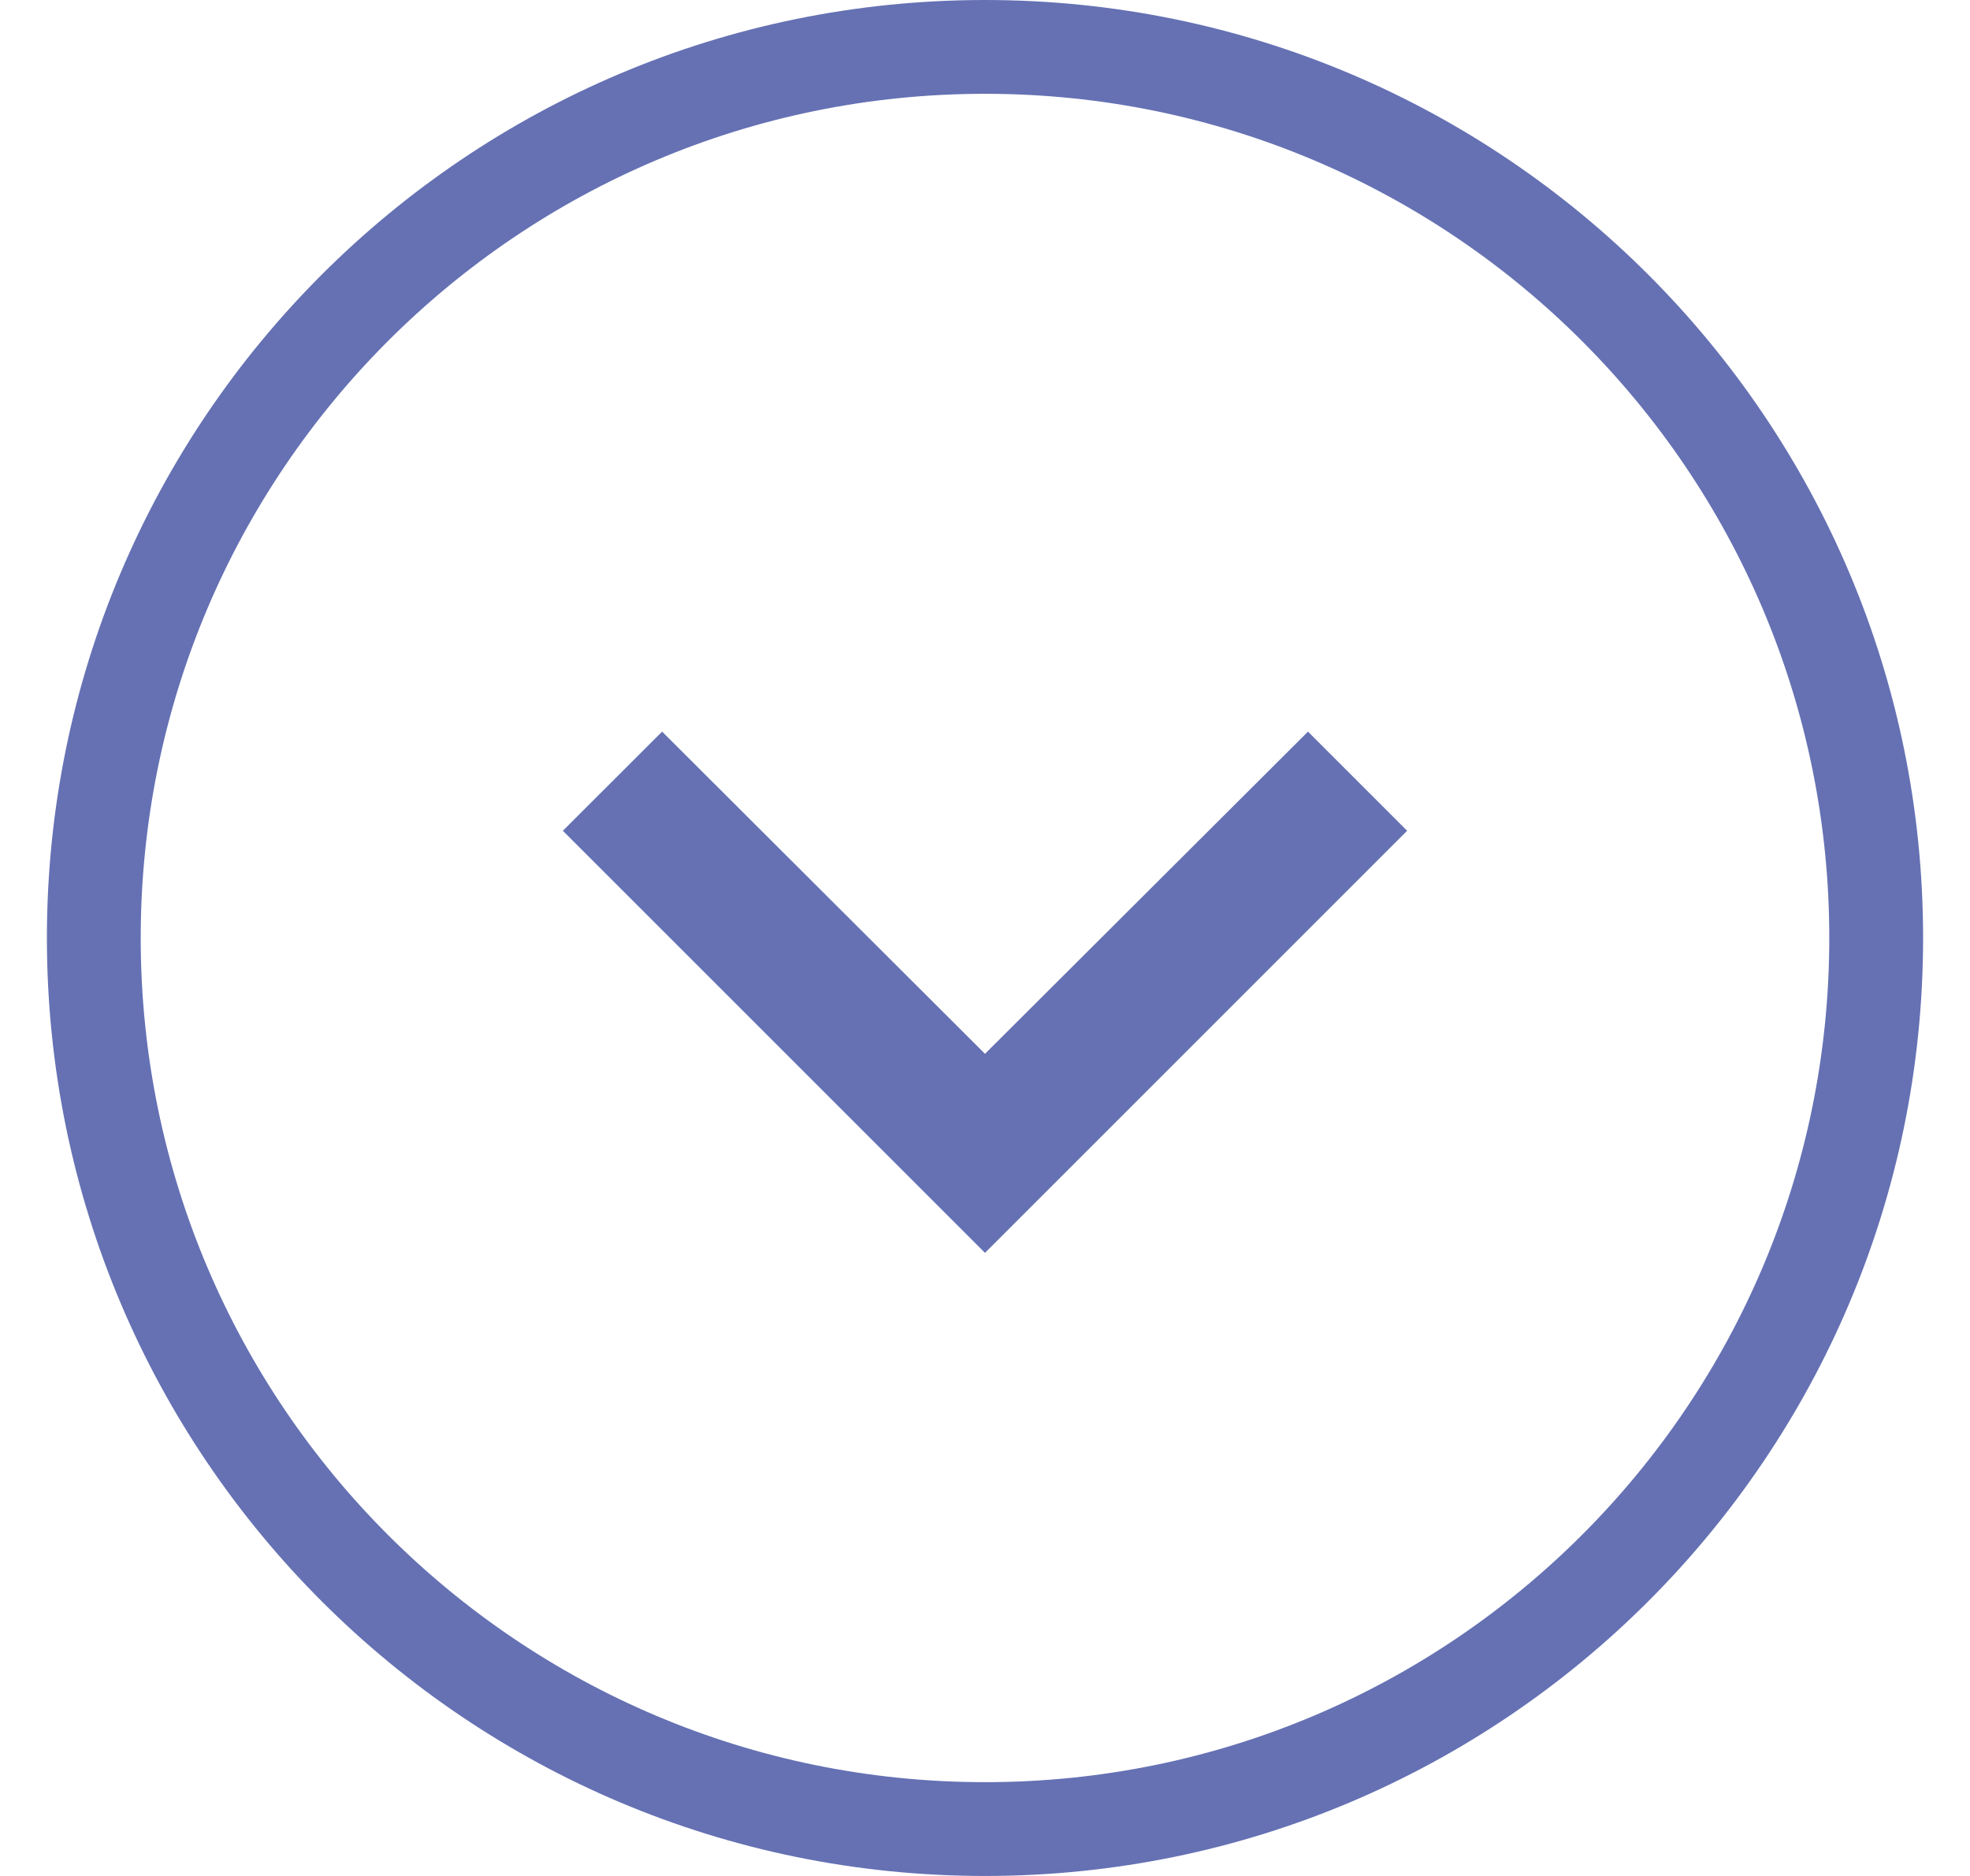
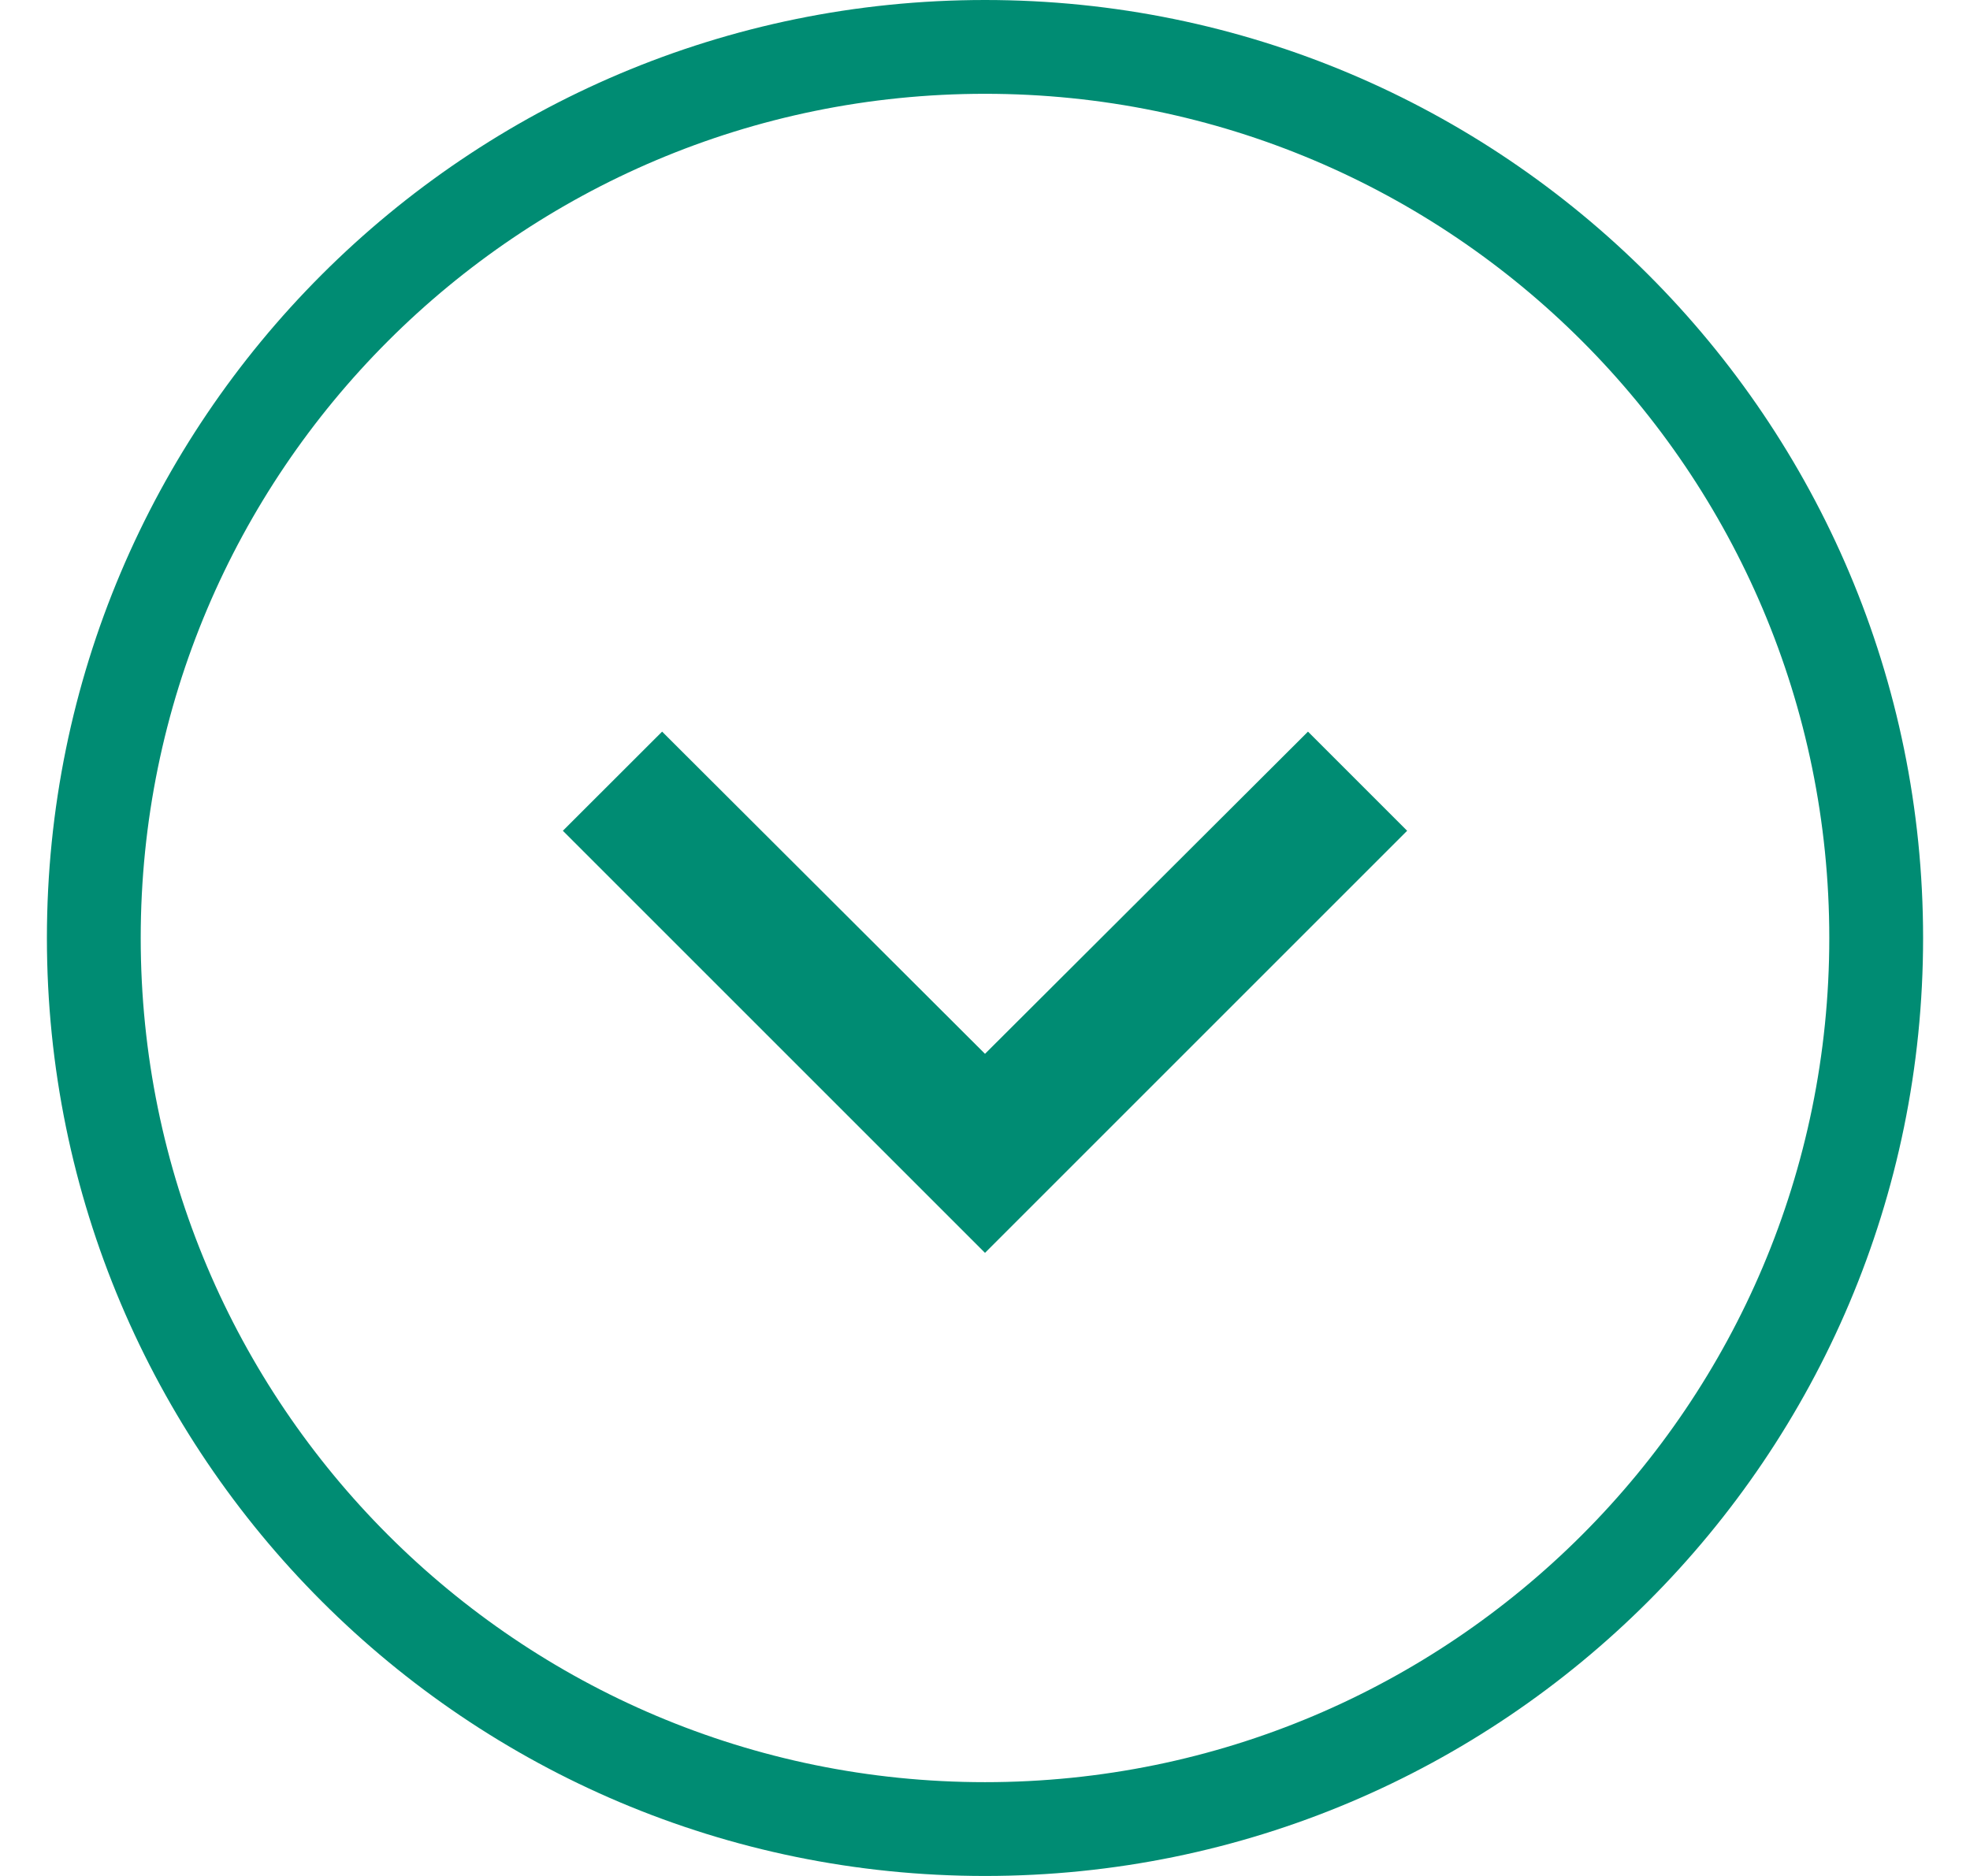
<svg xmlns="http://www.w3.org/2000/svg" width="21" height="20" viewBox="0 0 21 20" fill="none">
-   <path fill-rule="evenodd" clip-rule="evenodd" d="M19.5 10C19.5 14.971 15.471 19 10.5 19C5.529 19 1.5 14.971 1.5 10C1.5 5.029 5.529 1 10.5 1C15.471 1 19.5 5.029 19.5 10ZM20.5 10C20.5 15.523 16.023 20 10.5 20C4.977 20 0.5 15.523 0.5 10C0.5 4.477 4.977 0 10.5 0C16.023 0 20.5 4.477 20.5 10ZM10.5 11.235L7.058 7.8L6 8.857L10.5 13.357L15 8.857L13.943 7.8L10.5 11.235Z" fill="#6571B3" />
+   <path fill-rule="evenodd" clip-rule="evenodd" d="M19.5 10C19.5 14.971 15.471 19 10.5 19C5.529 19 1.5 14.971 1.5 10C1.5 5.029 5.529 1 10.5 1C15.471 1 19.5 5.029 19.5 10ZM20.5 10C20.5 15.523 16.023 20 10.5 20C4.977 20 0.5 15.523 0.5 10C0.5 4.477 4.977 0 10.5 0C16.023 0 20.5 4.477 20.5 10ZM10.5 11.235L7.058 7.8L6 8.857L10.5 13.357L15 8.857L13.943 7.8L10.5 11.235Z" fill="#008c73" />
</svg>
